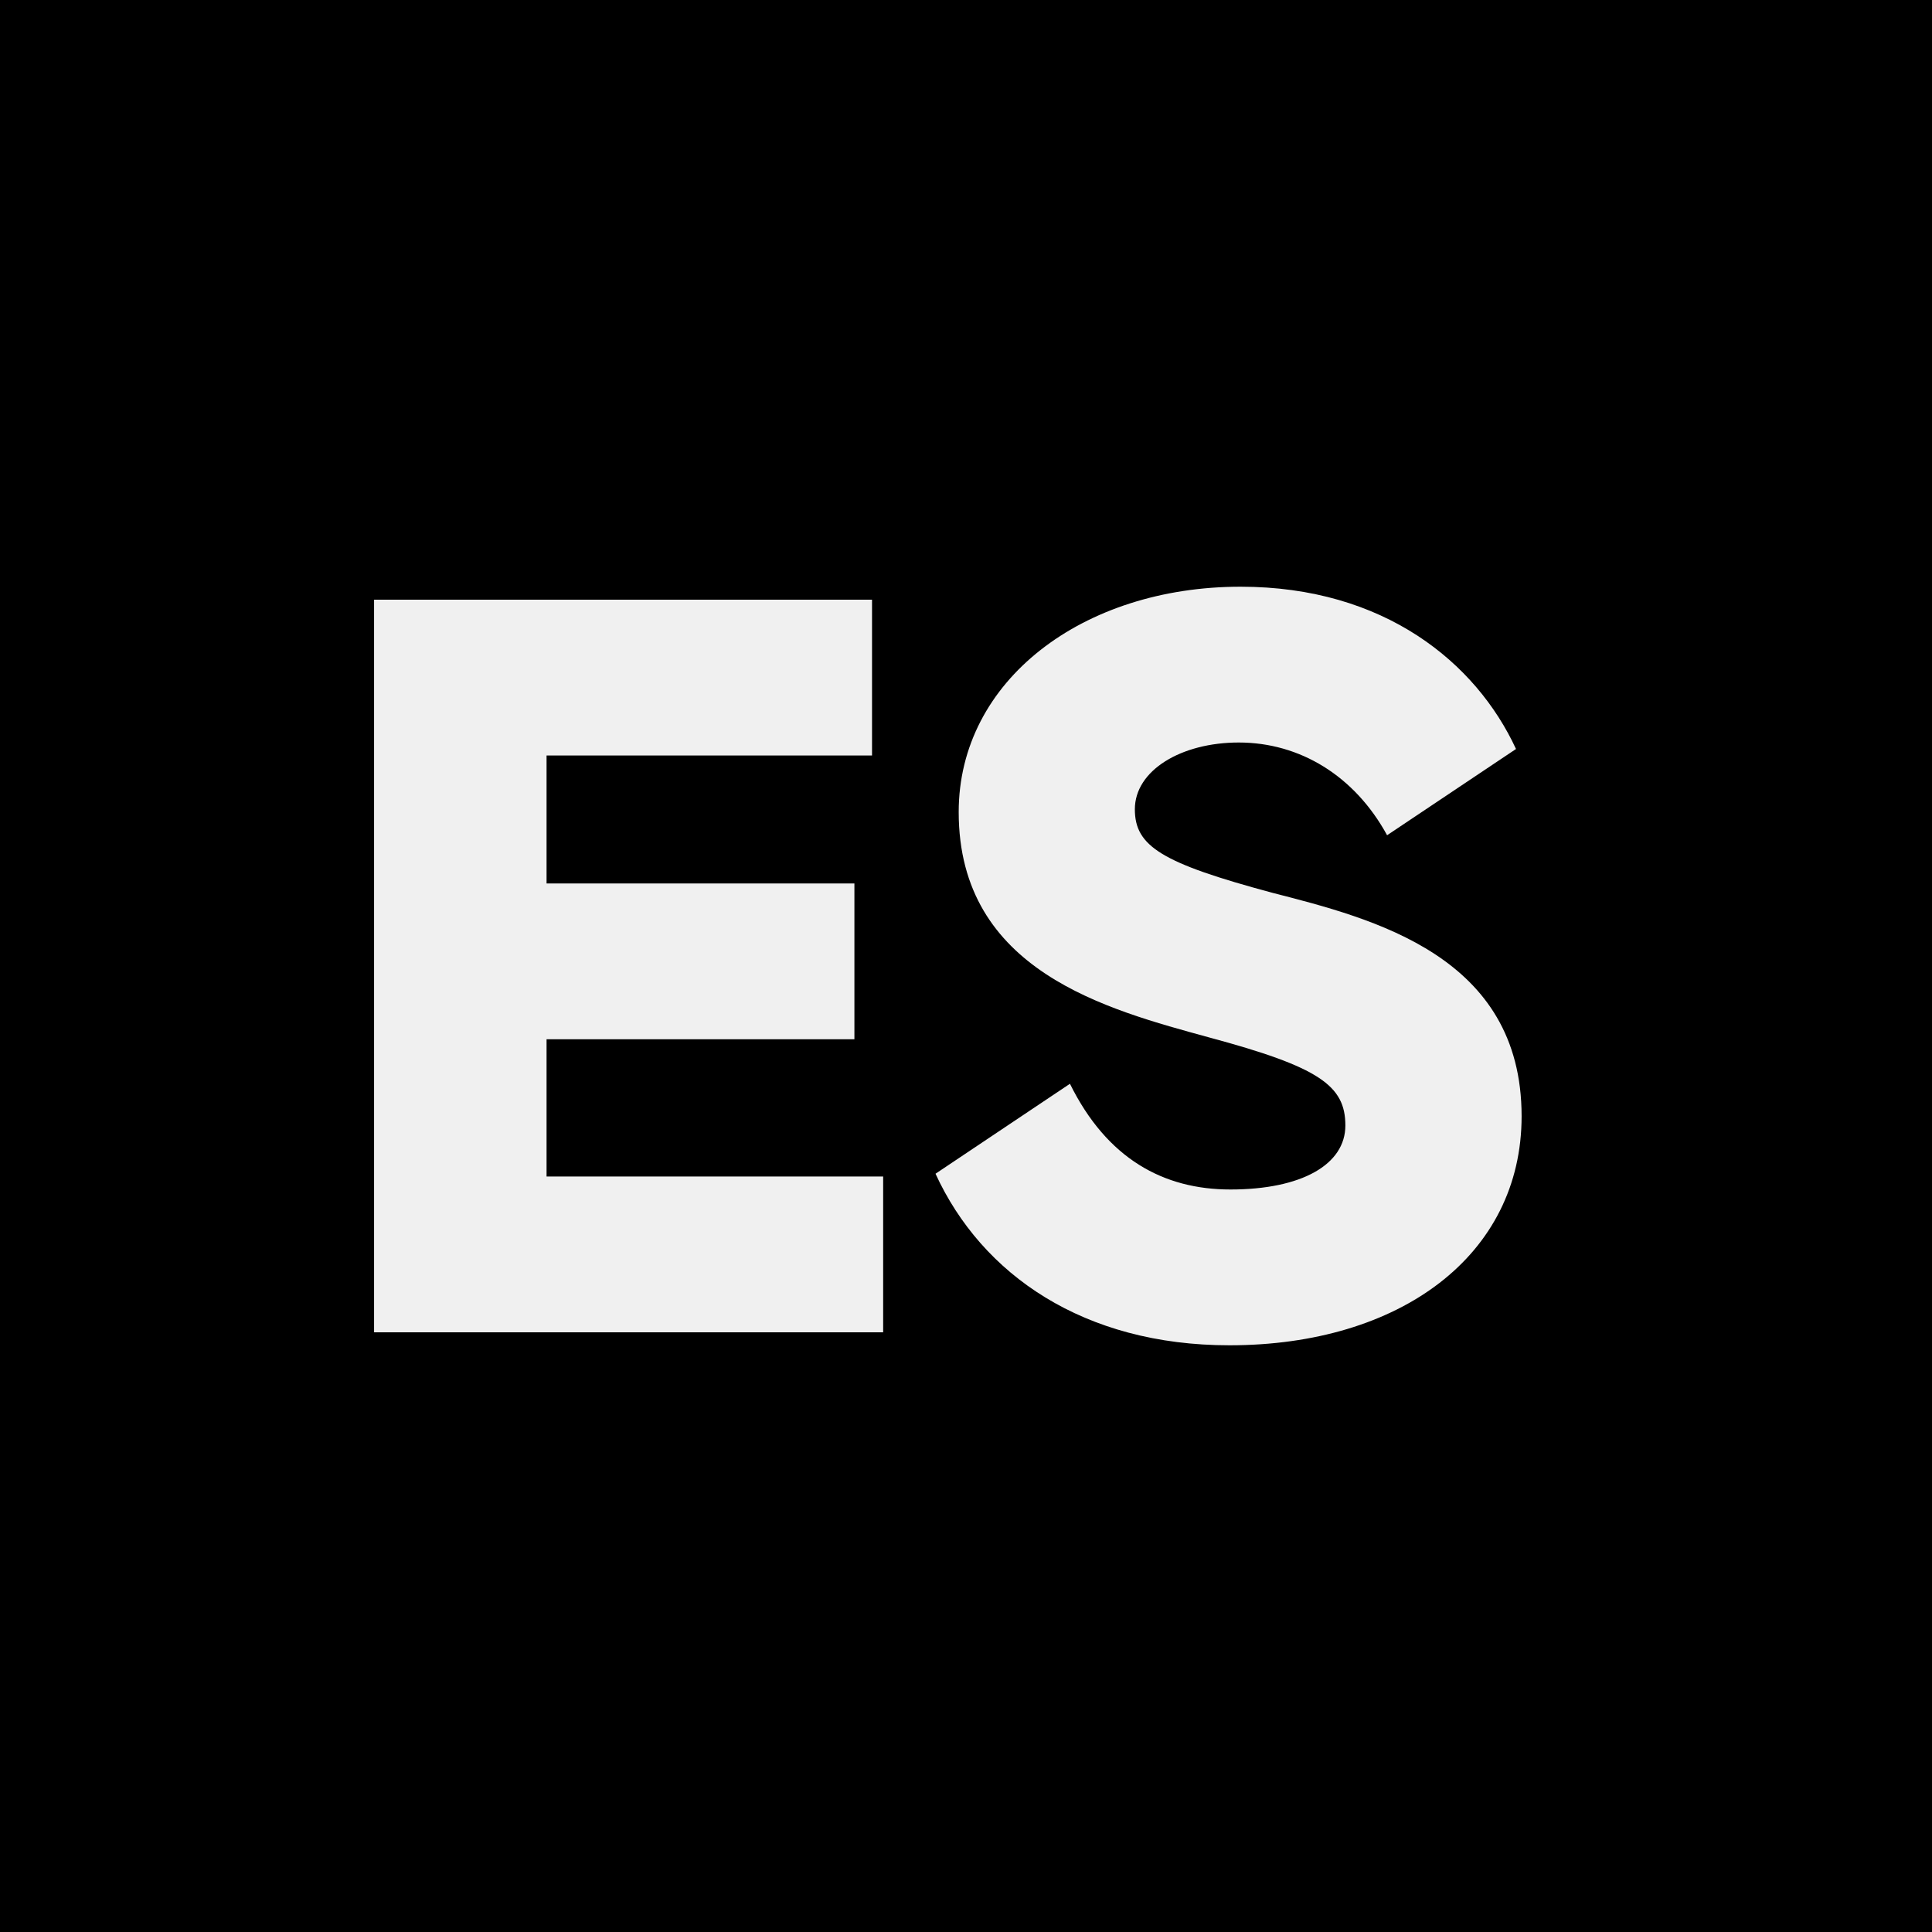
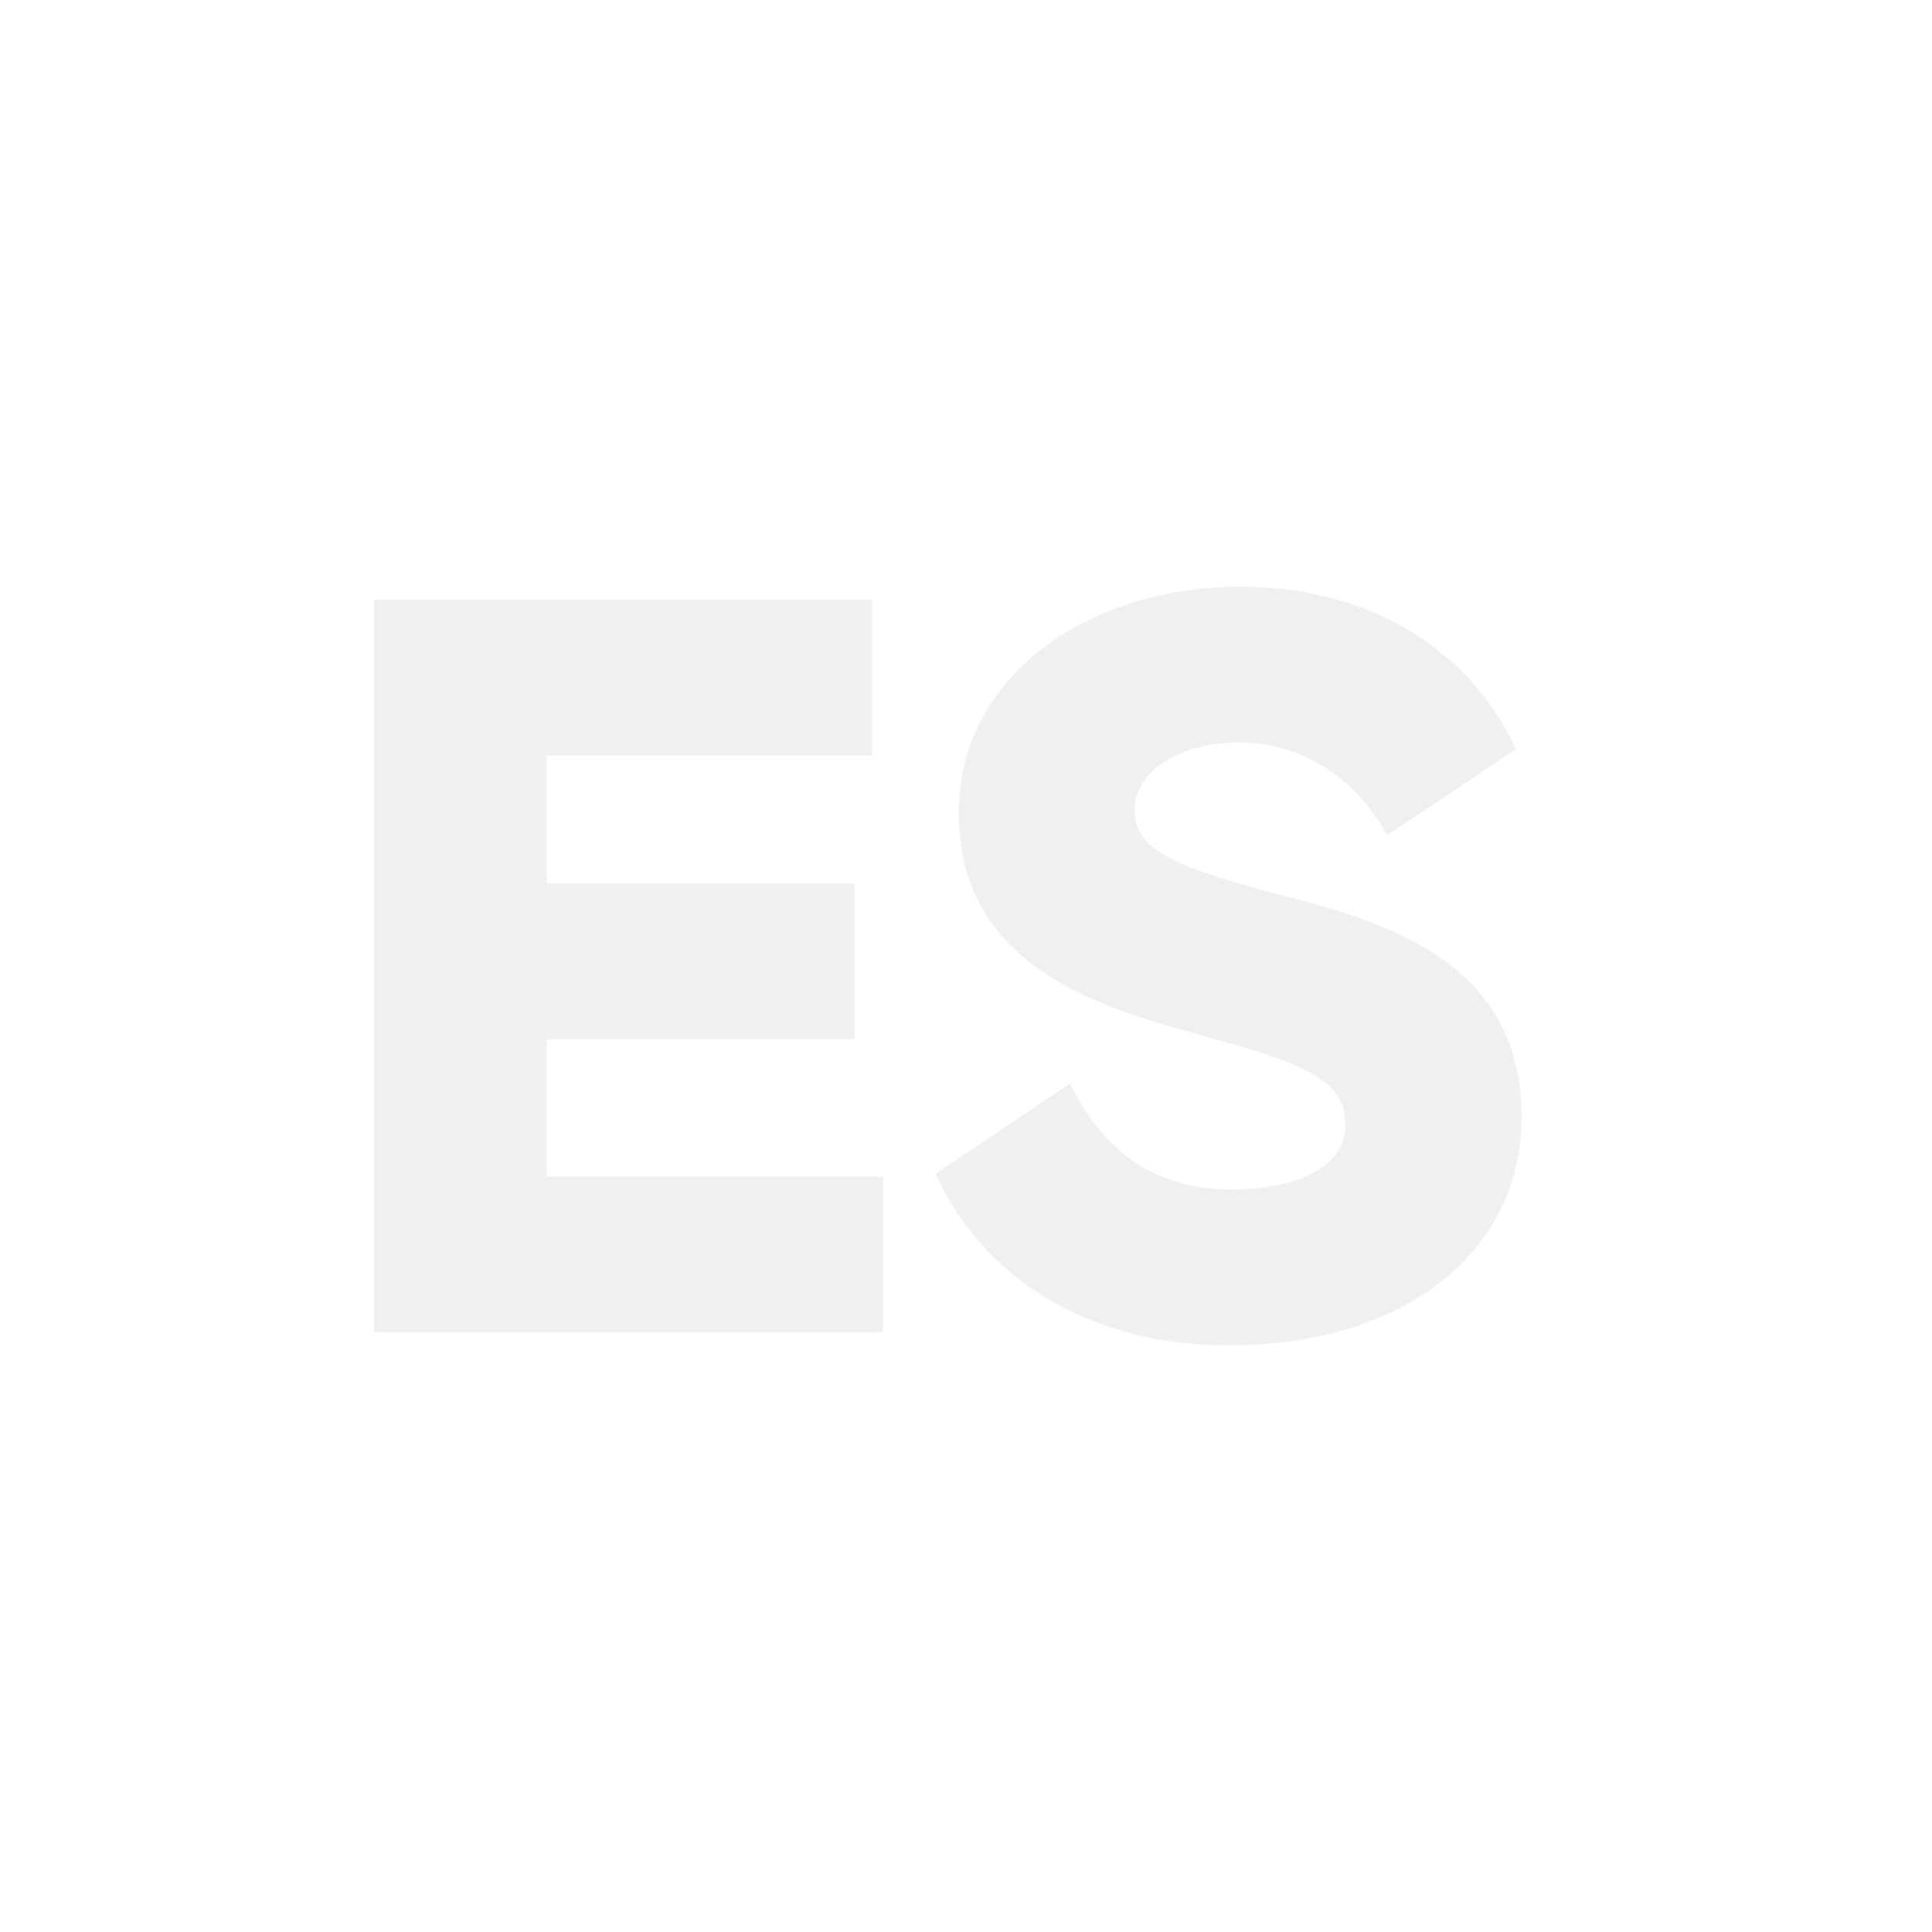
<svg xmlns="http://www.w3.org/2000/svg" width="50" height="50" viewBox="0 0 50 50" fill="none">
-   <path d="M50 50H0V0H50V50ZM32.106 15.184C28.027 15.184 24.811 17.608 24.811 21.016C24.811 25.143 28.674 26.128 31.29 26.848C34.146 27.616 34.818 28.096 34.818 29.128C34.818 30.136 33.691 30.784 31.843 30.784C30.115 30.784 28.65 29.992 27.69 28.048L24.211 30.376C25.411 32.992 28.05 34.816 31.818 34.816C36.234 34.816 39.379 32.488 39.379 28.888C39.379 24.736 35.539 23.776 32.923 23.104C30.067 22.336 29.37 21.904 29.37 20.944C29.37 19.936 30.571 19.216 32.059 19.216C33.642 19.216 35.059 20.08 35.898 21.616L39.234 19.384C38.202 17.152 35.826 15.184 32.106 15.184ZM9.681 15.52V34.48H22.856V30.448H14.145V26.896H22.112V22.864H14.145V19.552H22.568V15.52H9.681Z" fill="black" />
+   <path d="M50 50H0V0H50V50ZM32.106 15.184C28.027 15.184 24.811 17.608 24.811 21.016C24.811 25.143 28.674 26.128 31.29 26.848C34.146 27.616 34.818 28.096 34.818 29.128C34.818 30.136 33.691 30.784 31.843 30.784C30.115 30.784 28.65 29.992 27.69 28.048L24.211 30.376C25.411 32.992 28.05 34.816 31.818 34.816C36.234 34.816 39.379 32.488 39.379 28.888C39.379 24.736 35.539 23.776 32.923 23.104C30.067 22.336 29.37 21.904 29.37 20.944C29.37 19.936 30.571 19.216 32.059 19.216C33.642 19.216 35.059 20.08 35.898 21.616L39.234 19.384C38.202 17.152 35.826 15.184 32.106 15.184ZM9.681 15.52V34.48H22.856V30.448H14.145V26.896H22.112V22.864H14.145V19.552H22.568V15.52H9.681Z" fill="white" />
</svg>
